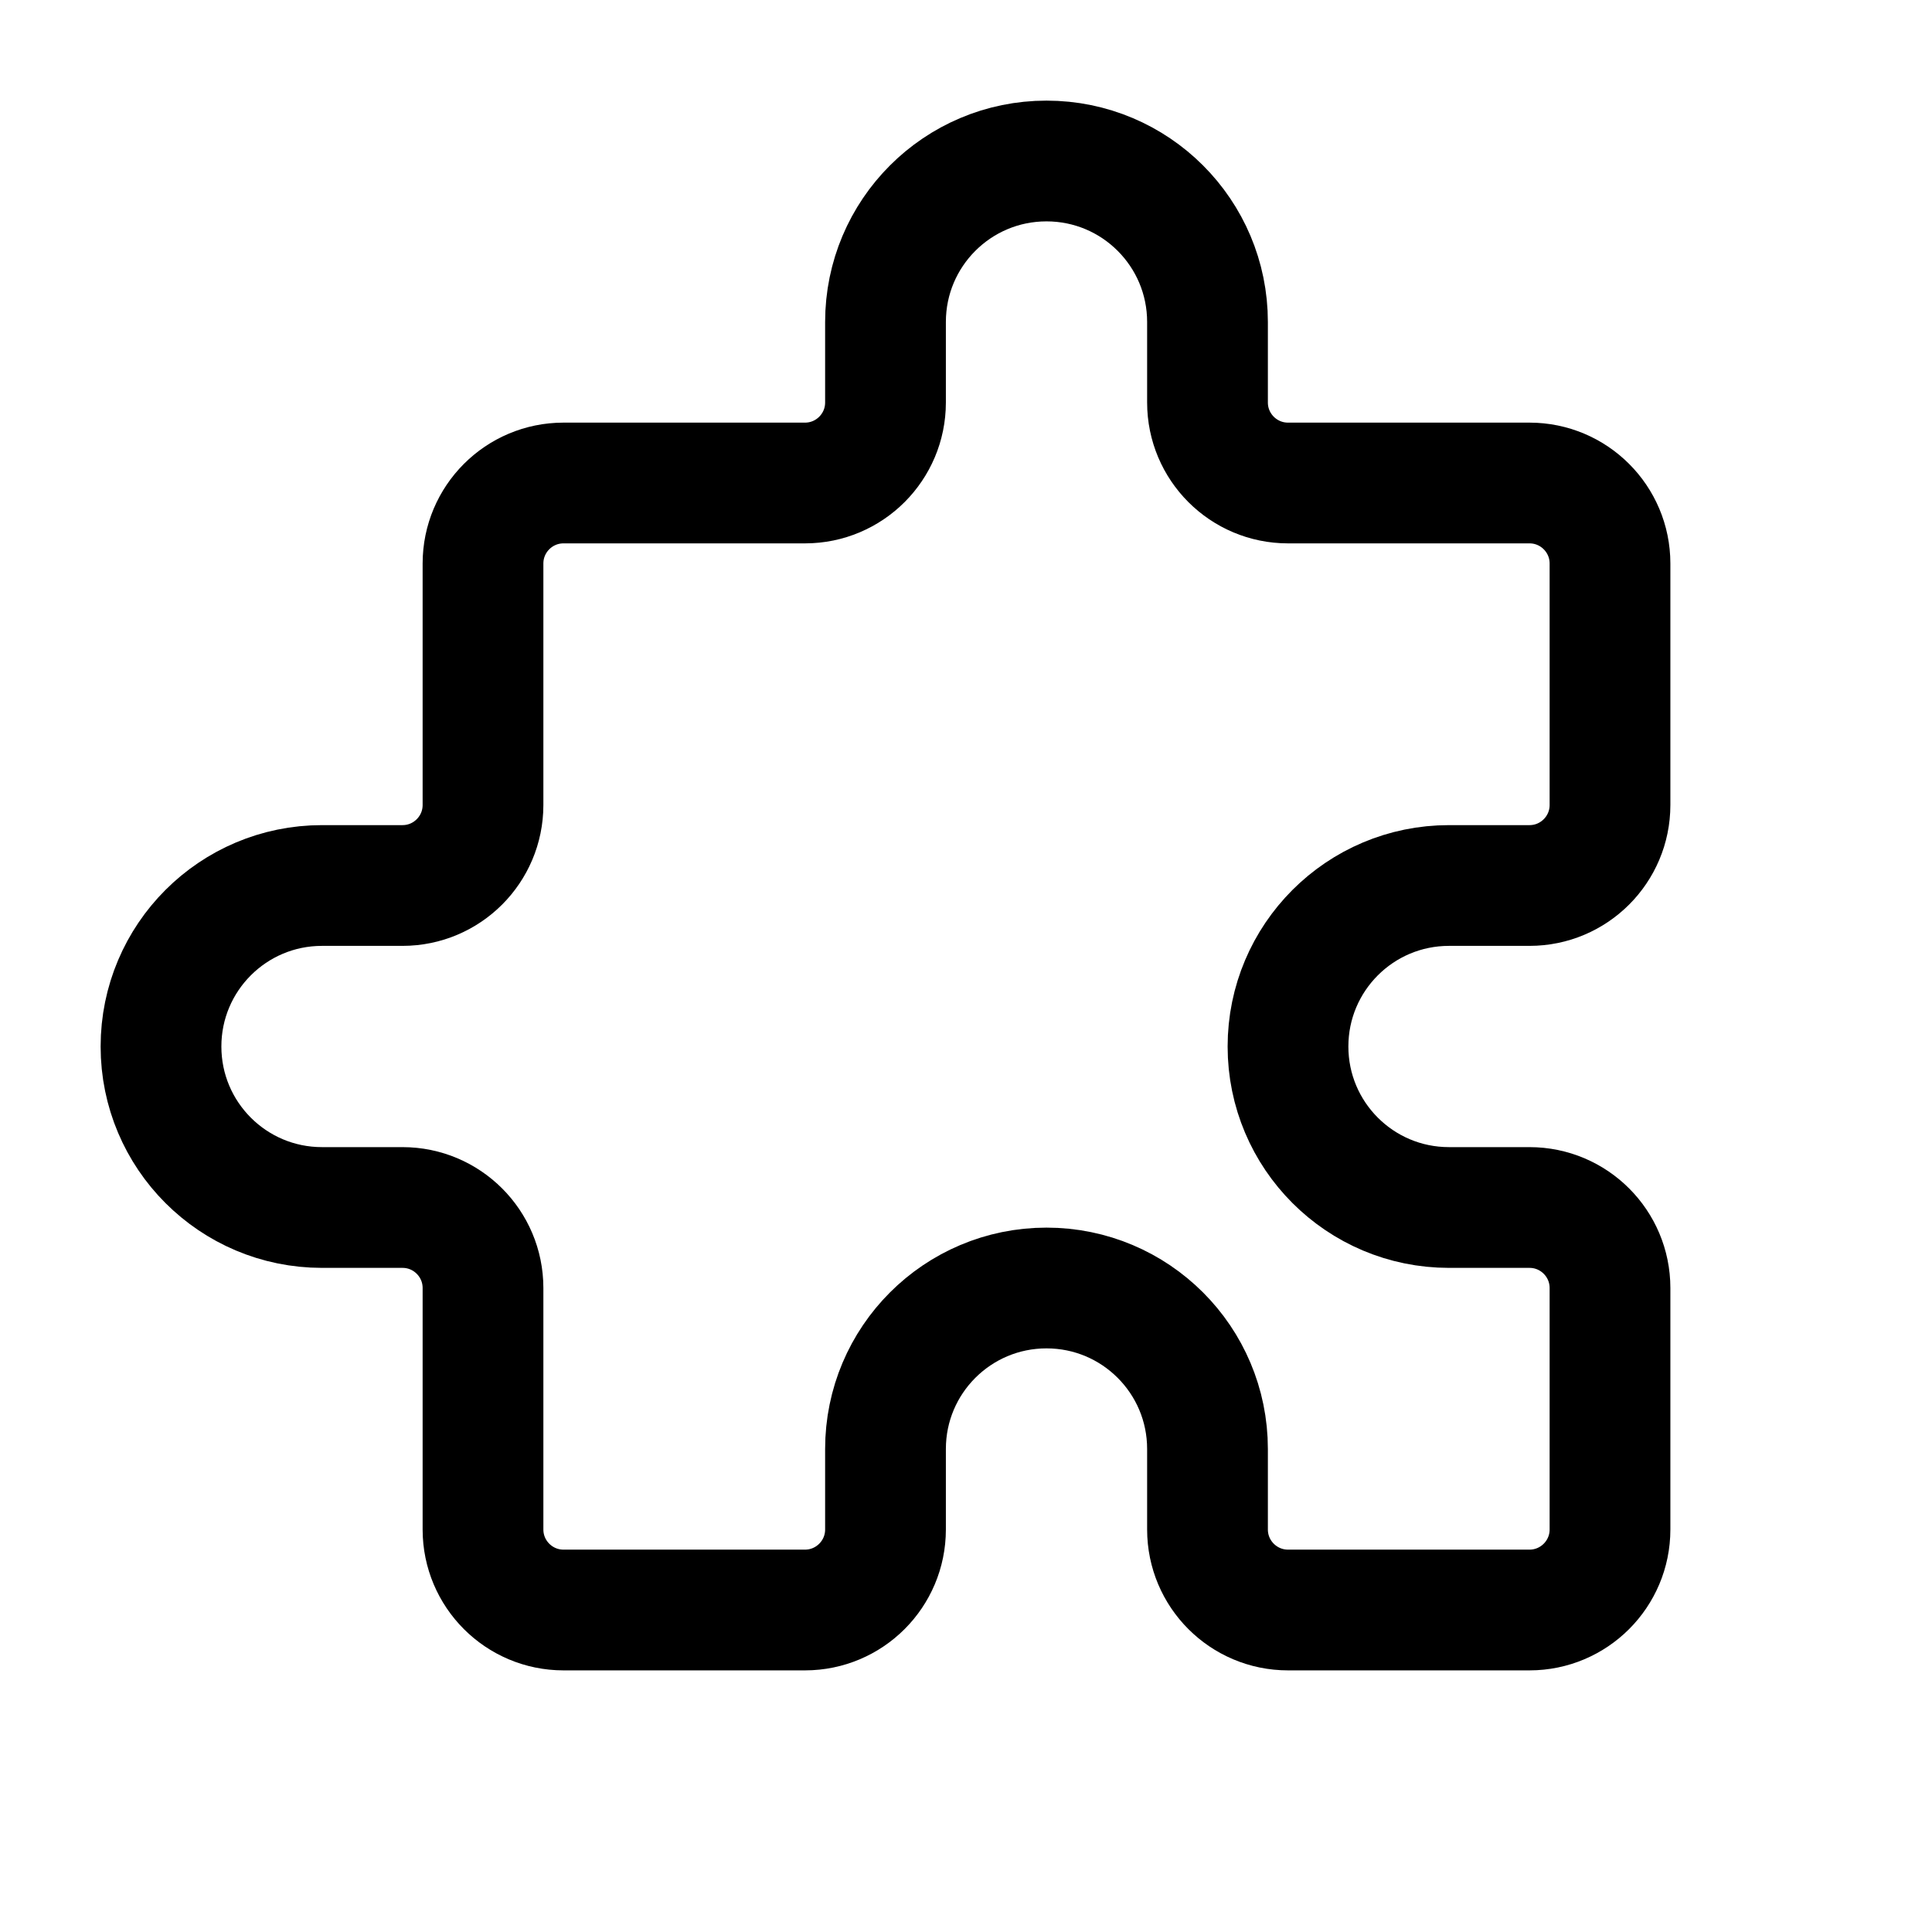
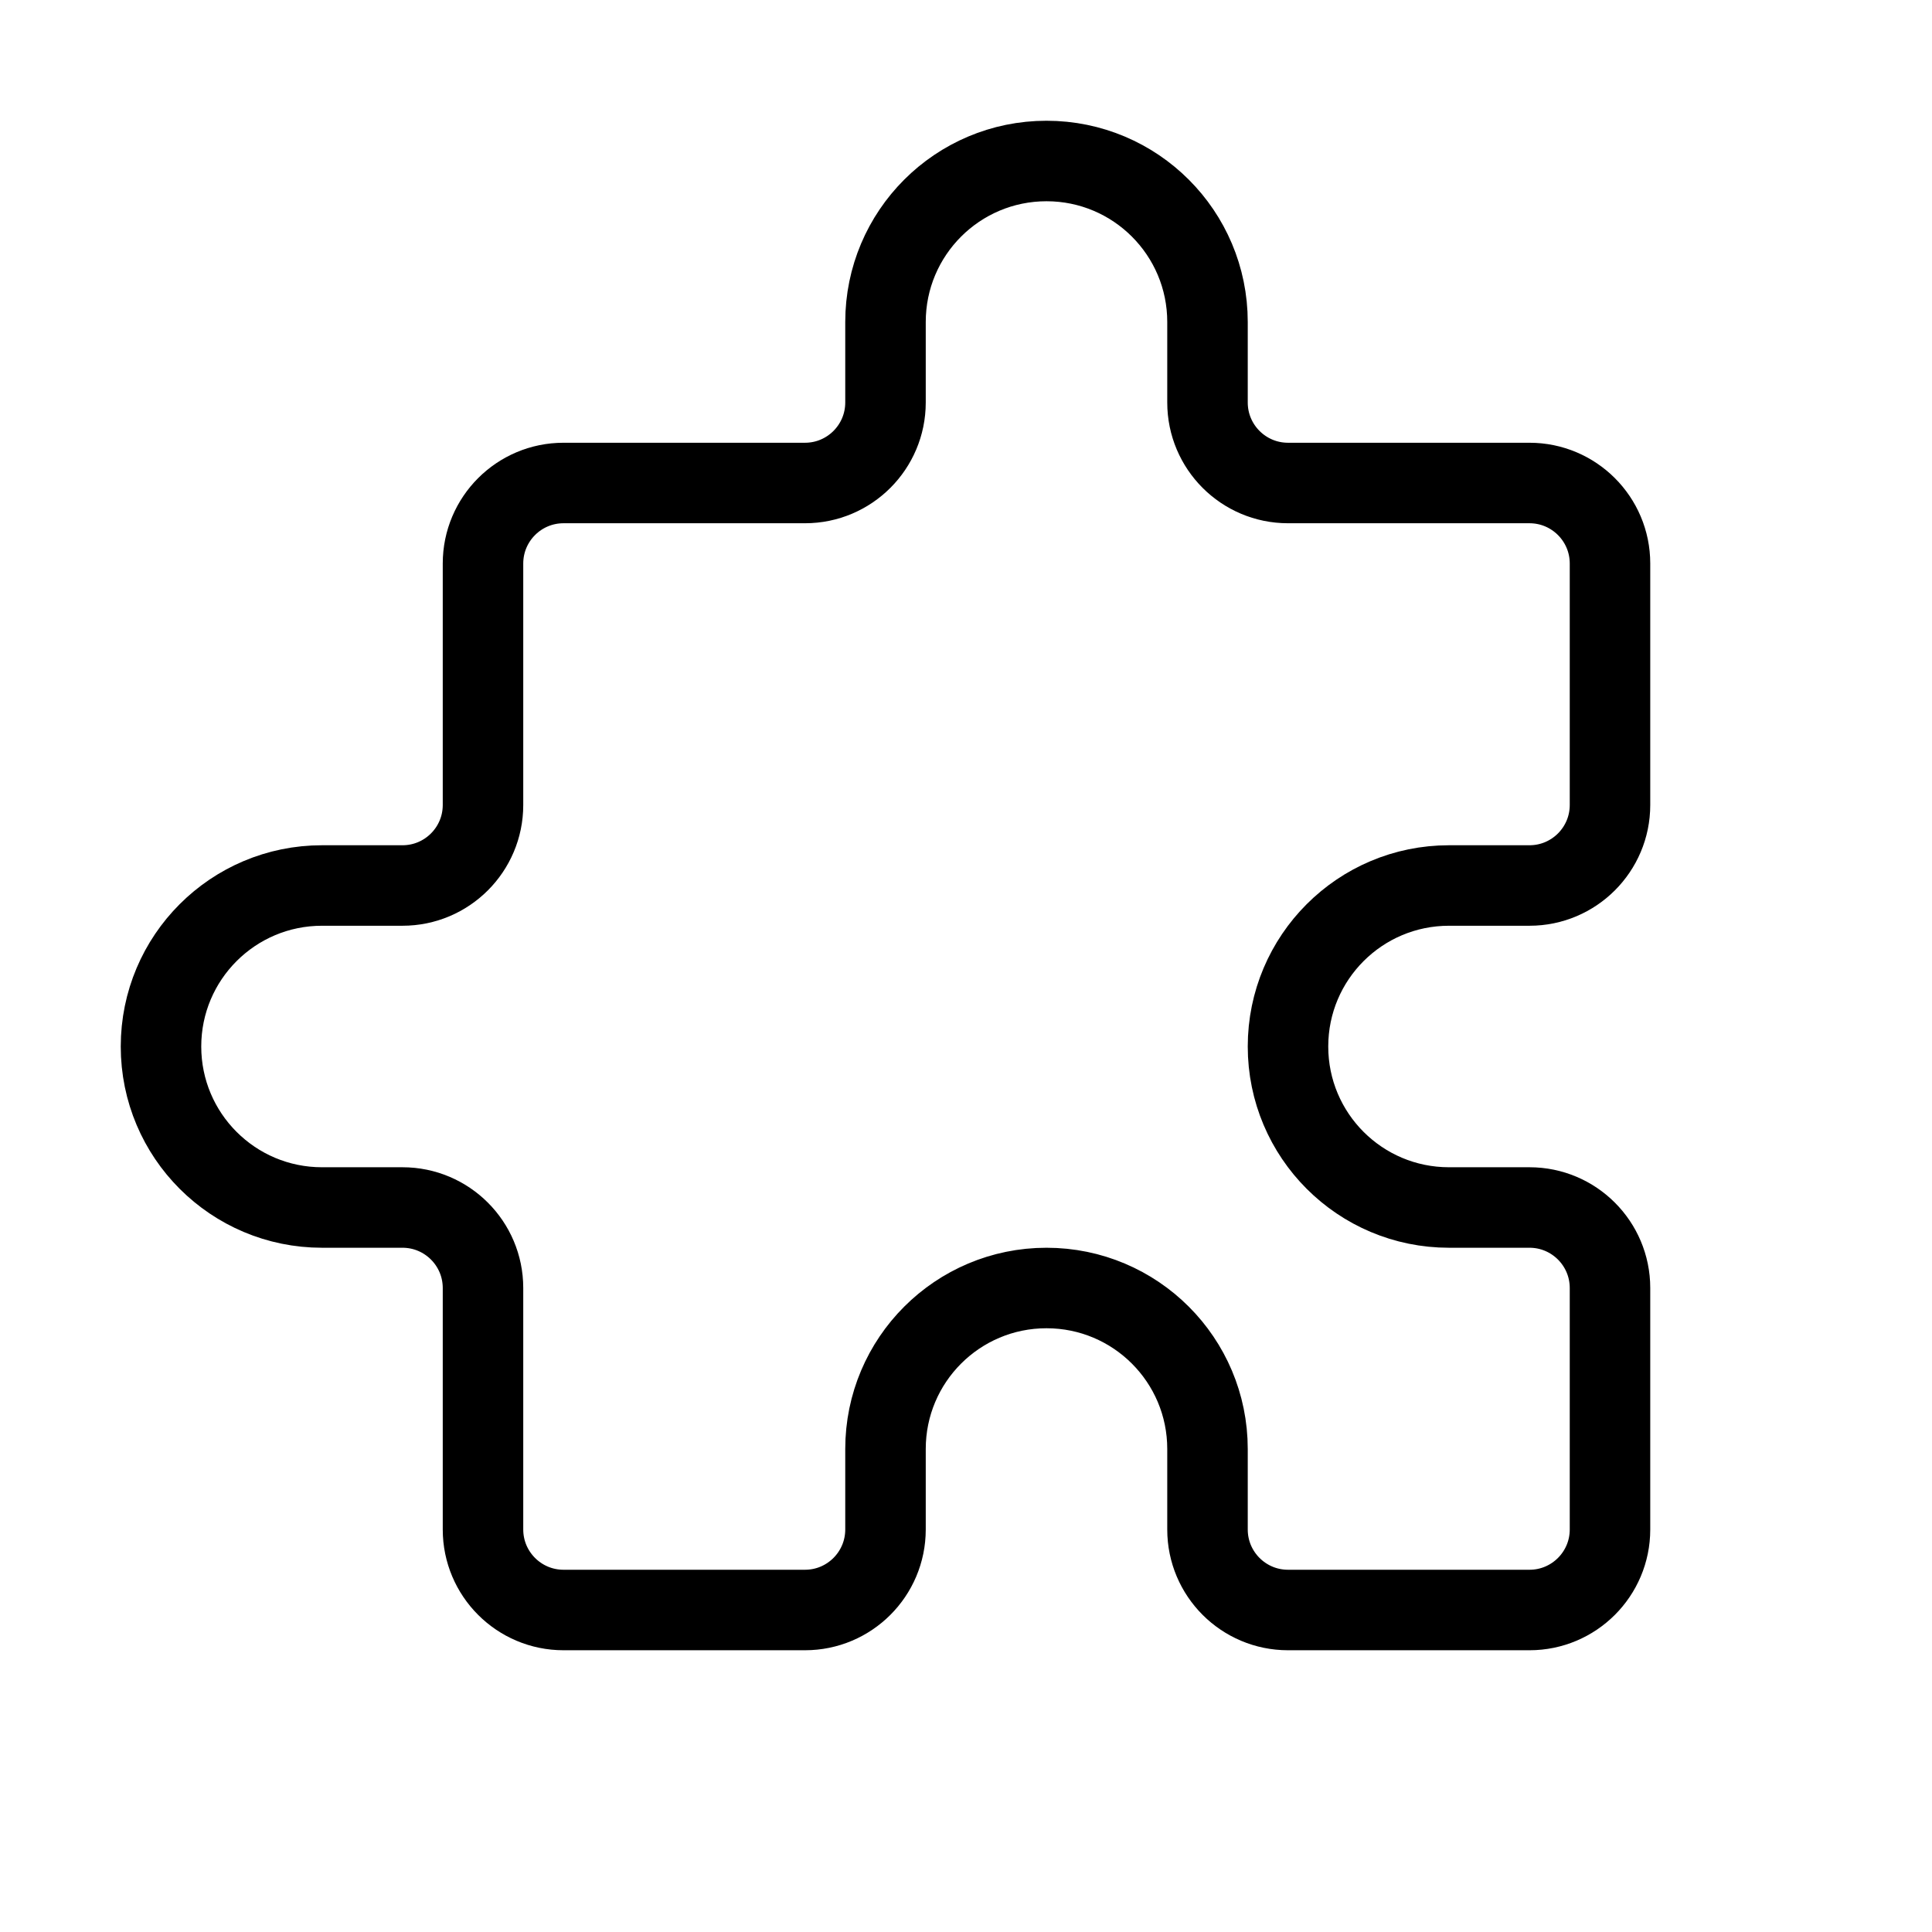
<svg xmlns="http://www.w3.org/2000/svg" width="24" height="24" viewBox="0 0 24 24" fill="none">
-   <path d="M11 4C11 2.895 11.895 2 13 2C14.105 2 15 2.895 15 4V5C15 5.552 15.448 6 16 6H19C19.552 6 20 6.448 20 7V10C20 10.552 19.552 11 19 11H18C16.895 11 16 11.895 16 13C16 14.105 16.895 15 18 15H19C19.552 15 20 15.448 20 16V19C20 19.552 19.552 20 19 20H16C15.448 20 15 19.552 15 19V18C15 16.895 14.105 16 13 16C11.895 16 11 16.895 11 18V19C11 19.552 10.552 20 10 20H7C6.448 20 6 19.552 6 19V16C6 15.448 5.552 15 5 15H4C2.895 15 2 14.105 2 13C2 11.895 2.895 11 4 11H5C5.552 11 6 10.552 6 10V7C6 6.448 6.448 6 7 6H10C10.552 6 11 5.552 11 5V4Z" stroke="currentColor" stroke-width="1.5" stroke-linecap="round" stroke-linejoin="round" />
+   <path d="M11 4C11 2.895 11.895 2 13 2C14.105 2 15 2.895 15 4V5C15 5.552 15.448 6 16 6H19C19.552 6 20 6.448 20 7V10C20 10.552 19.552 11 19 11H18C16.895 11 16 11.895 16 13C16 14.105 16.895 15 18 15H19C19.552 15 20 15.448 20 16V19C20 19.552 19.552 20 19 20H16C15.448 20 15 19.552 15 19V18C15 16.895 14.105 16 13 16C11.895 16 11 16.895 11 18V19C11 19.552 10.552 20 10 20H7C6.448 20 6 19.552 6 19V16C6 15.448 5.552 15 5 15H4C2.895 15 2 14.105 2 13C2 11.895 2.895 11 4 11H5C5.552 11 6 10.552 6 10V7C6 6.448 6.448 6 7 6H10C10.552 6 11 5.552 11 5V4Z" stroke="currentColor" stroke-width="1" stroke-linecap="round" stroke-linejoin="round" />
</svg>
